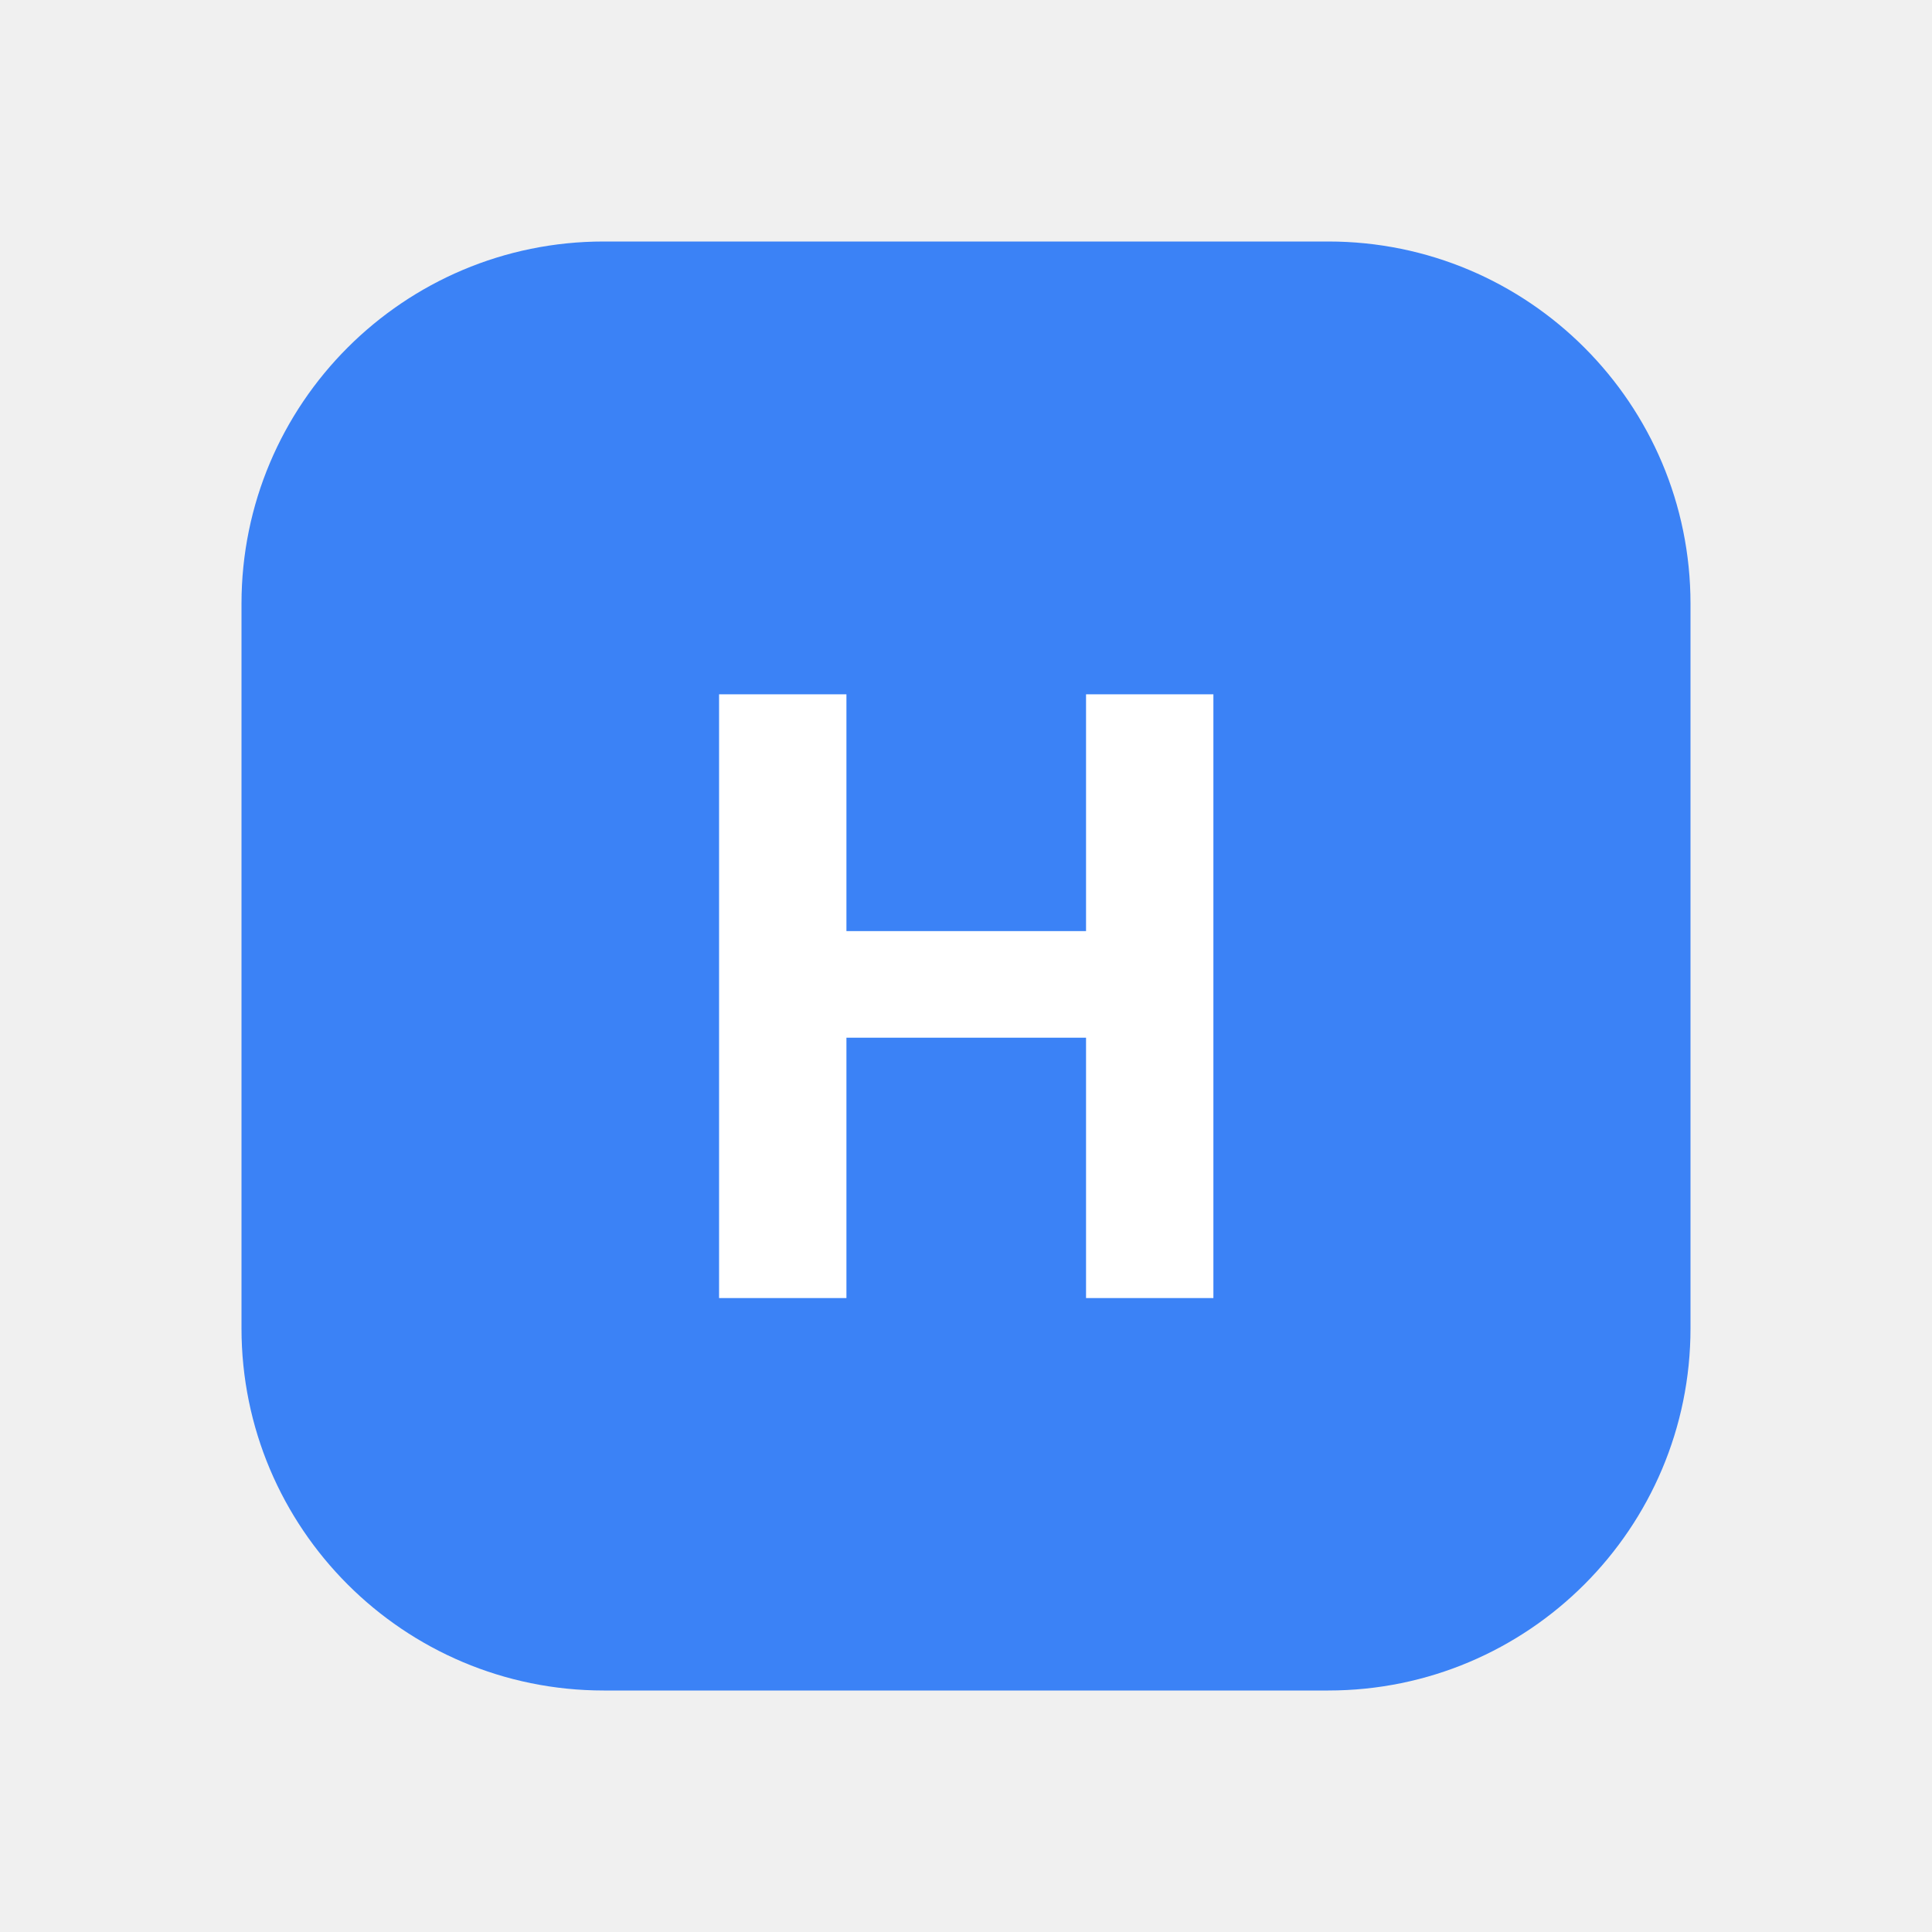
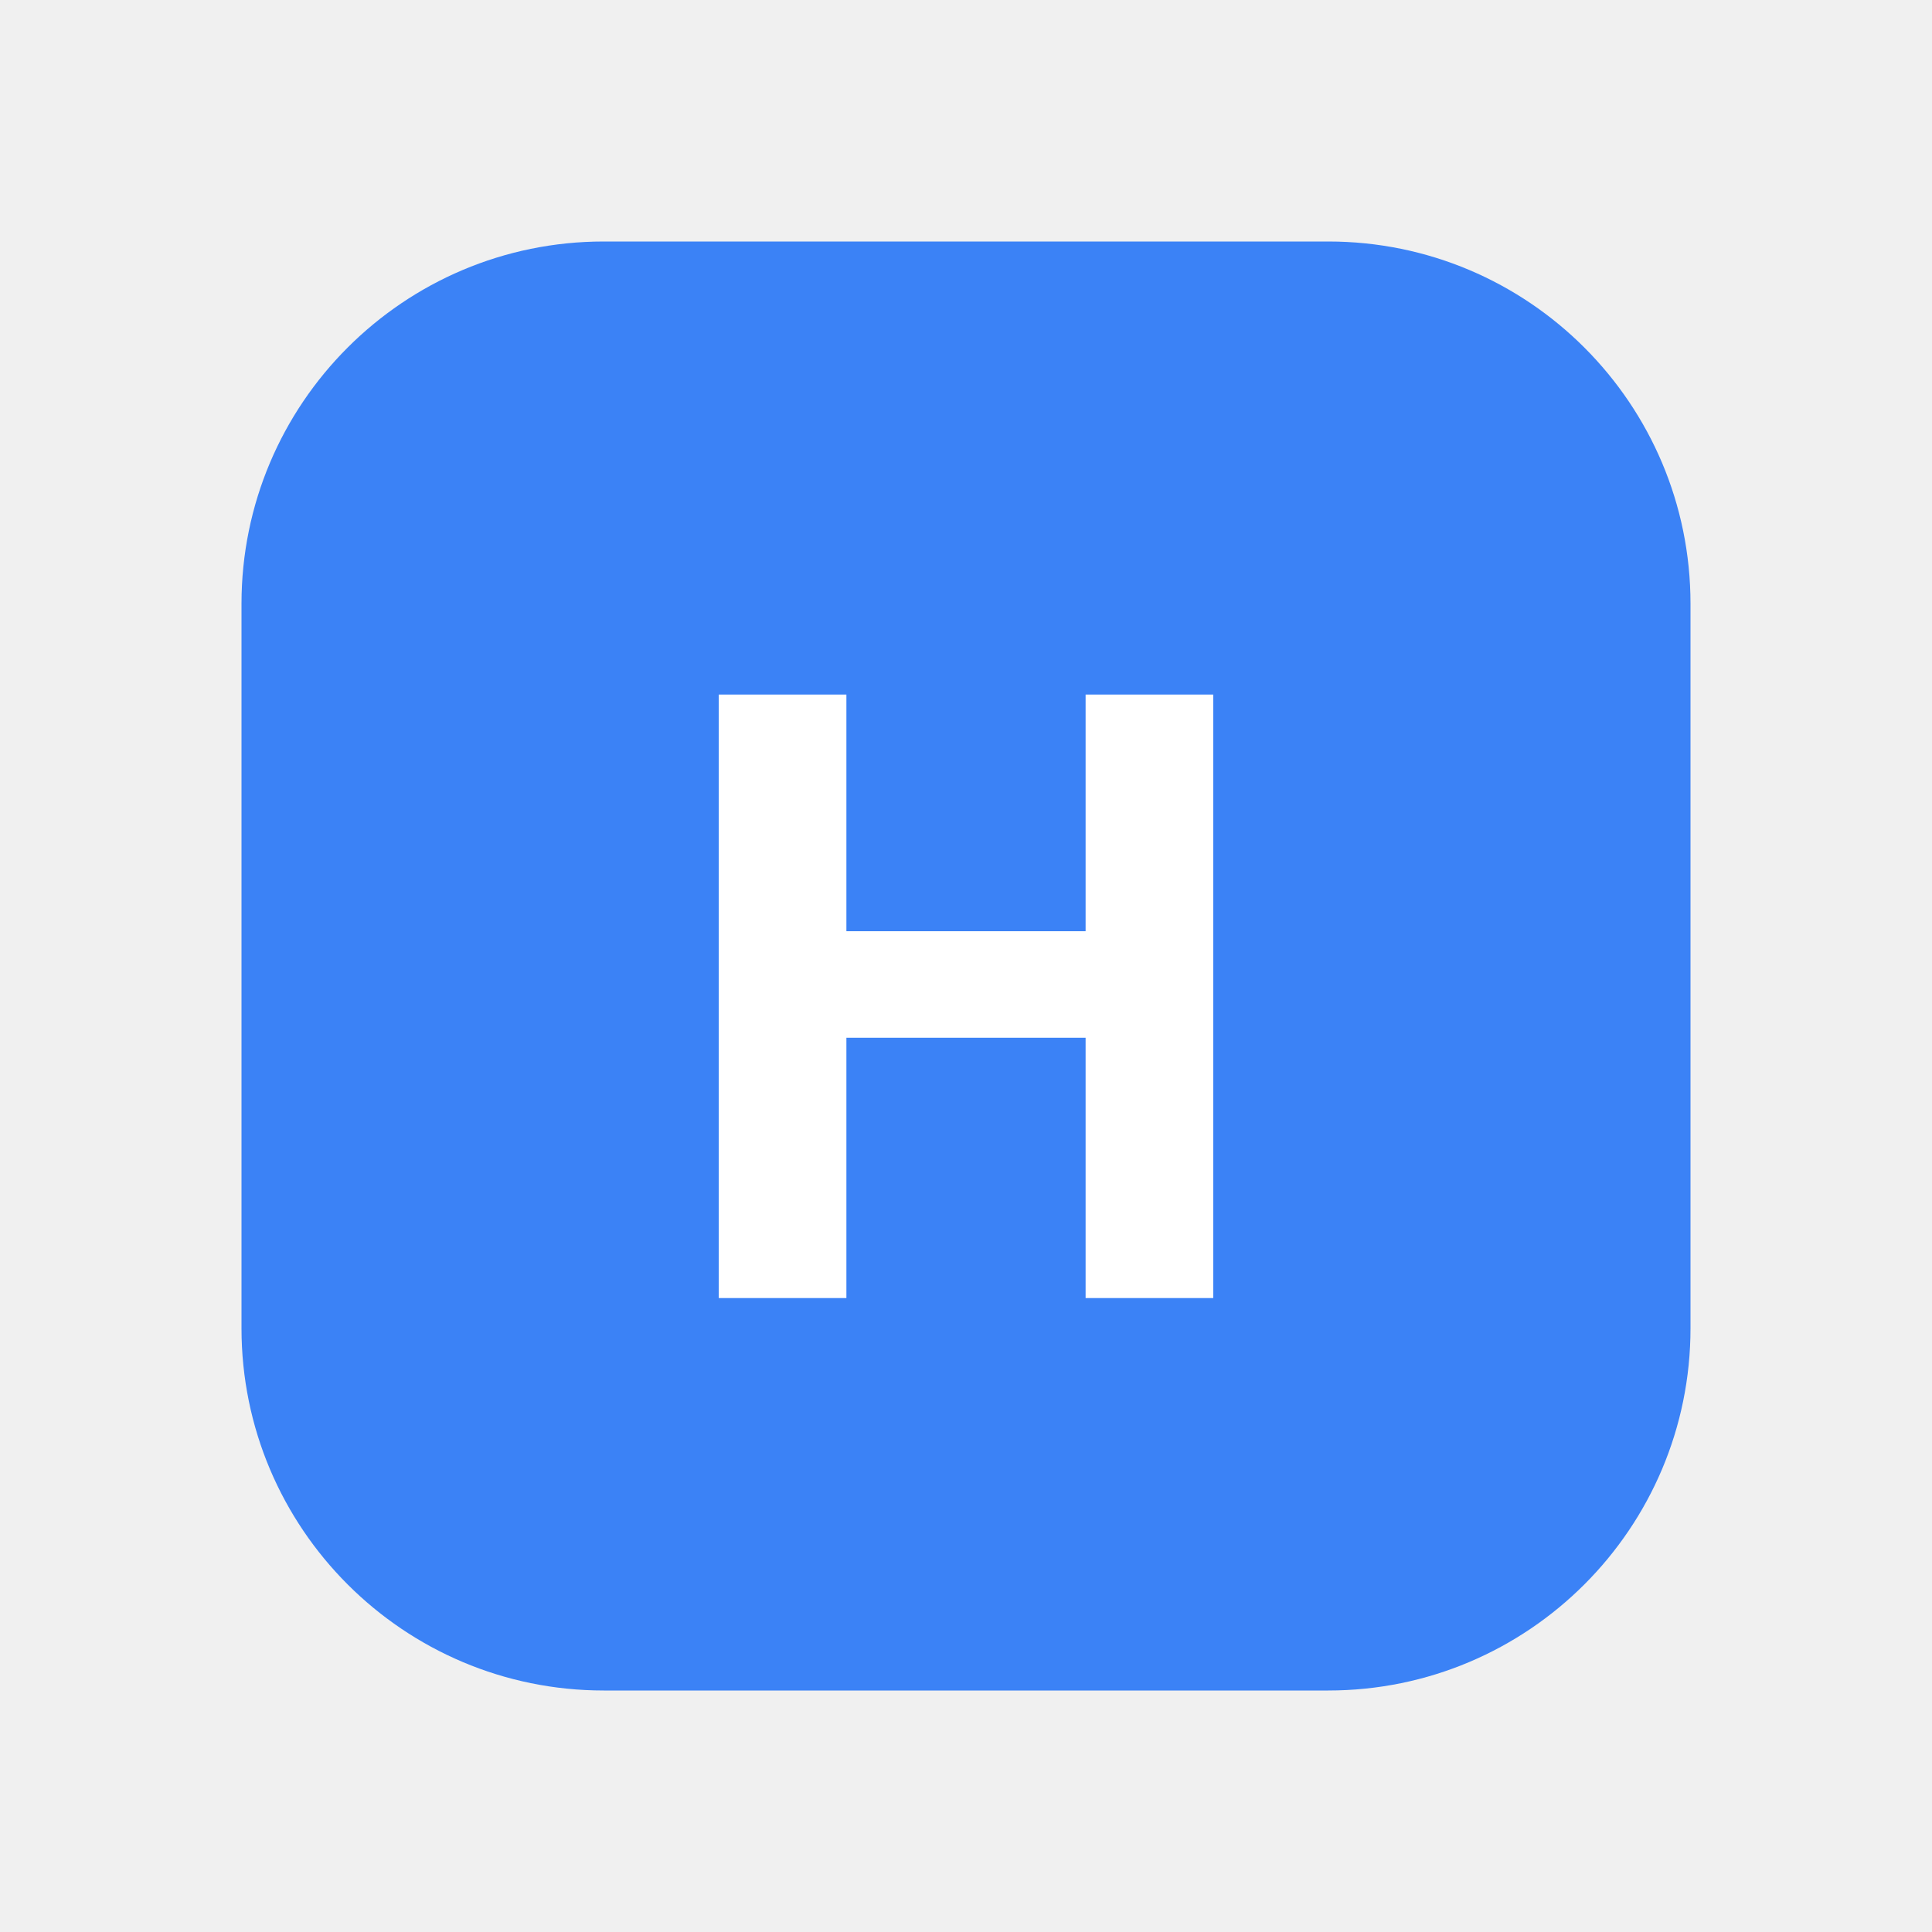
<svg xmlns="http://www.w3.org/2000/svg" viewBox="0 0 32 32" width="32" height="32" fill="none" data-vendor="wimoji" data-id="regional-indicator-h">
  <g>
    <rect x="4" y="4" width="24" height="24" rx="6" fill="#3B82F6" stroke="#1D4ED8" stroke-width="0" />
-     <text x="16" y="21.5" text-anchor="middle" fill="#FFFFFF" font-family="sans-serif" font-weight="bold" font-size="14">H</text>
+     <g fill="#FFFFFF" stroke="none" transform="translate(10.645 21.5) scale(0.014 -0.014)">
+       <path d="M675 0H524V308H241V0H90V714H241V434H524V714H675Z" transform="translate(0 0)" />
+     </g>
  </g>
</svg>
